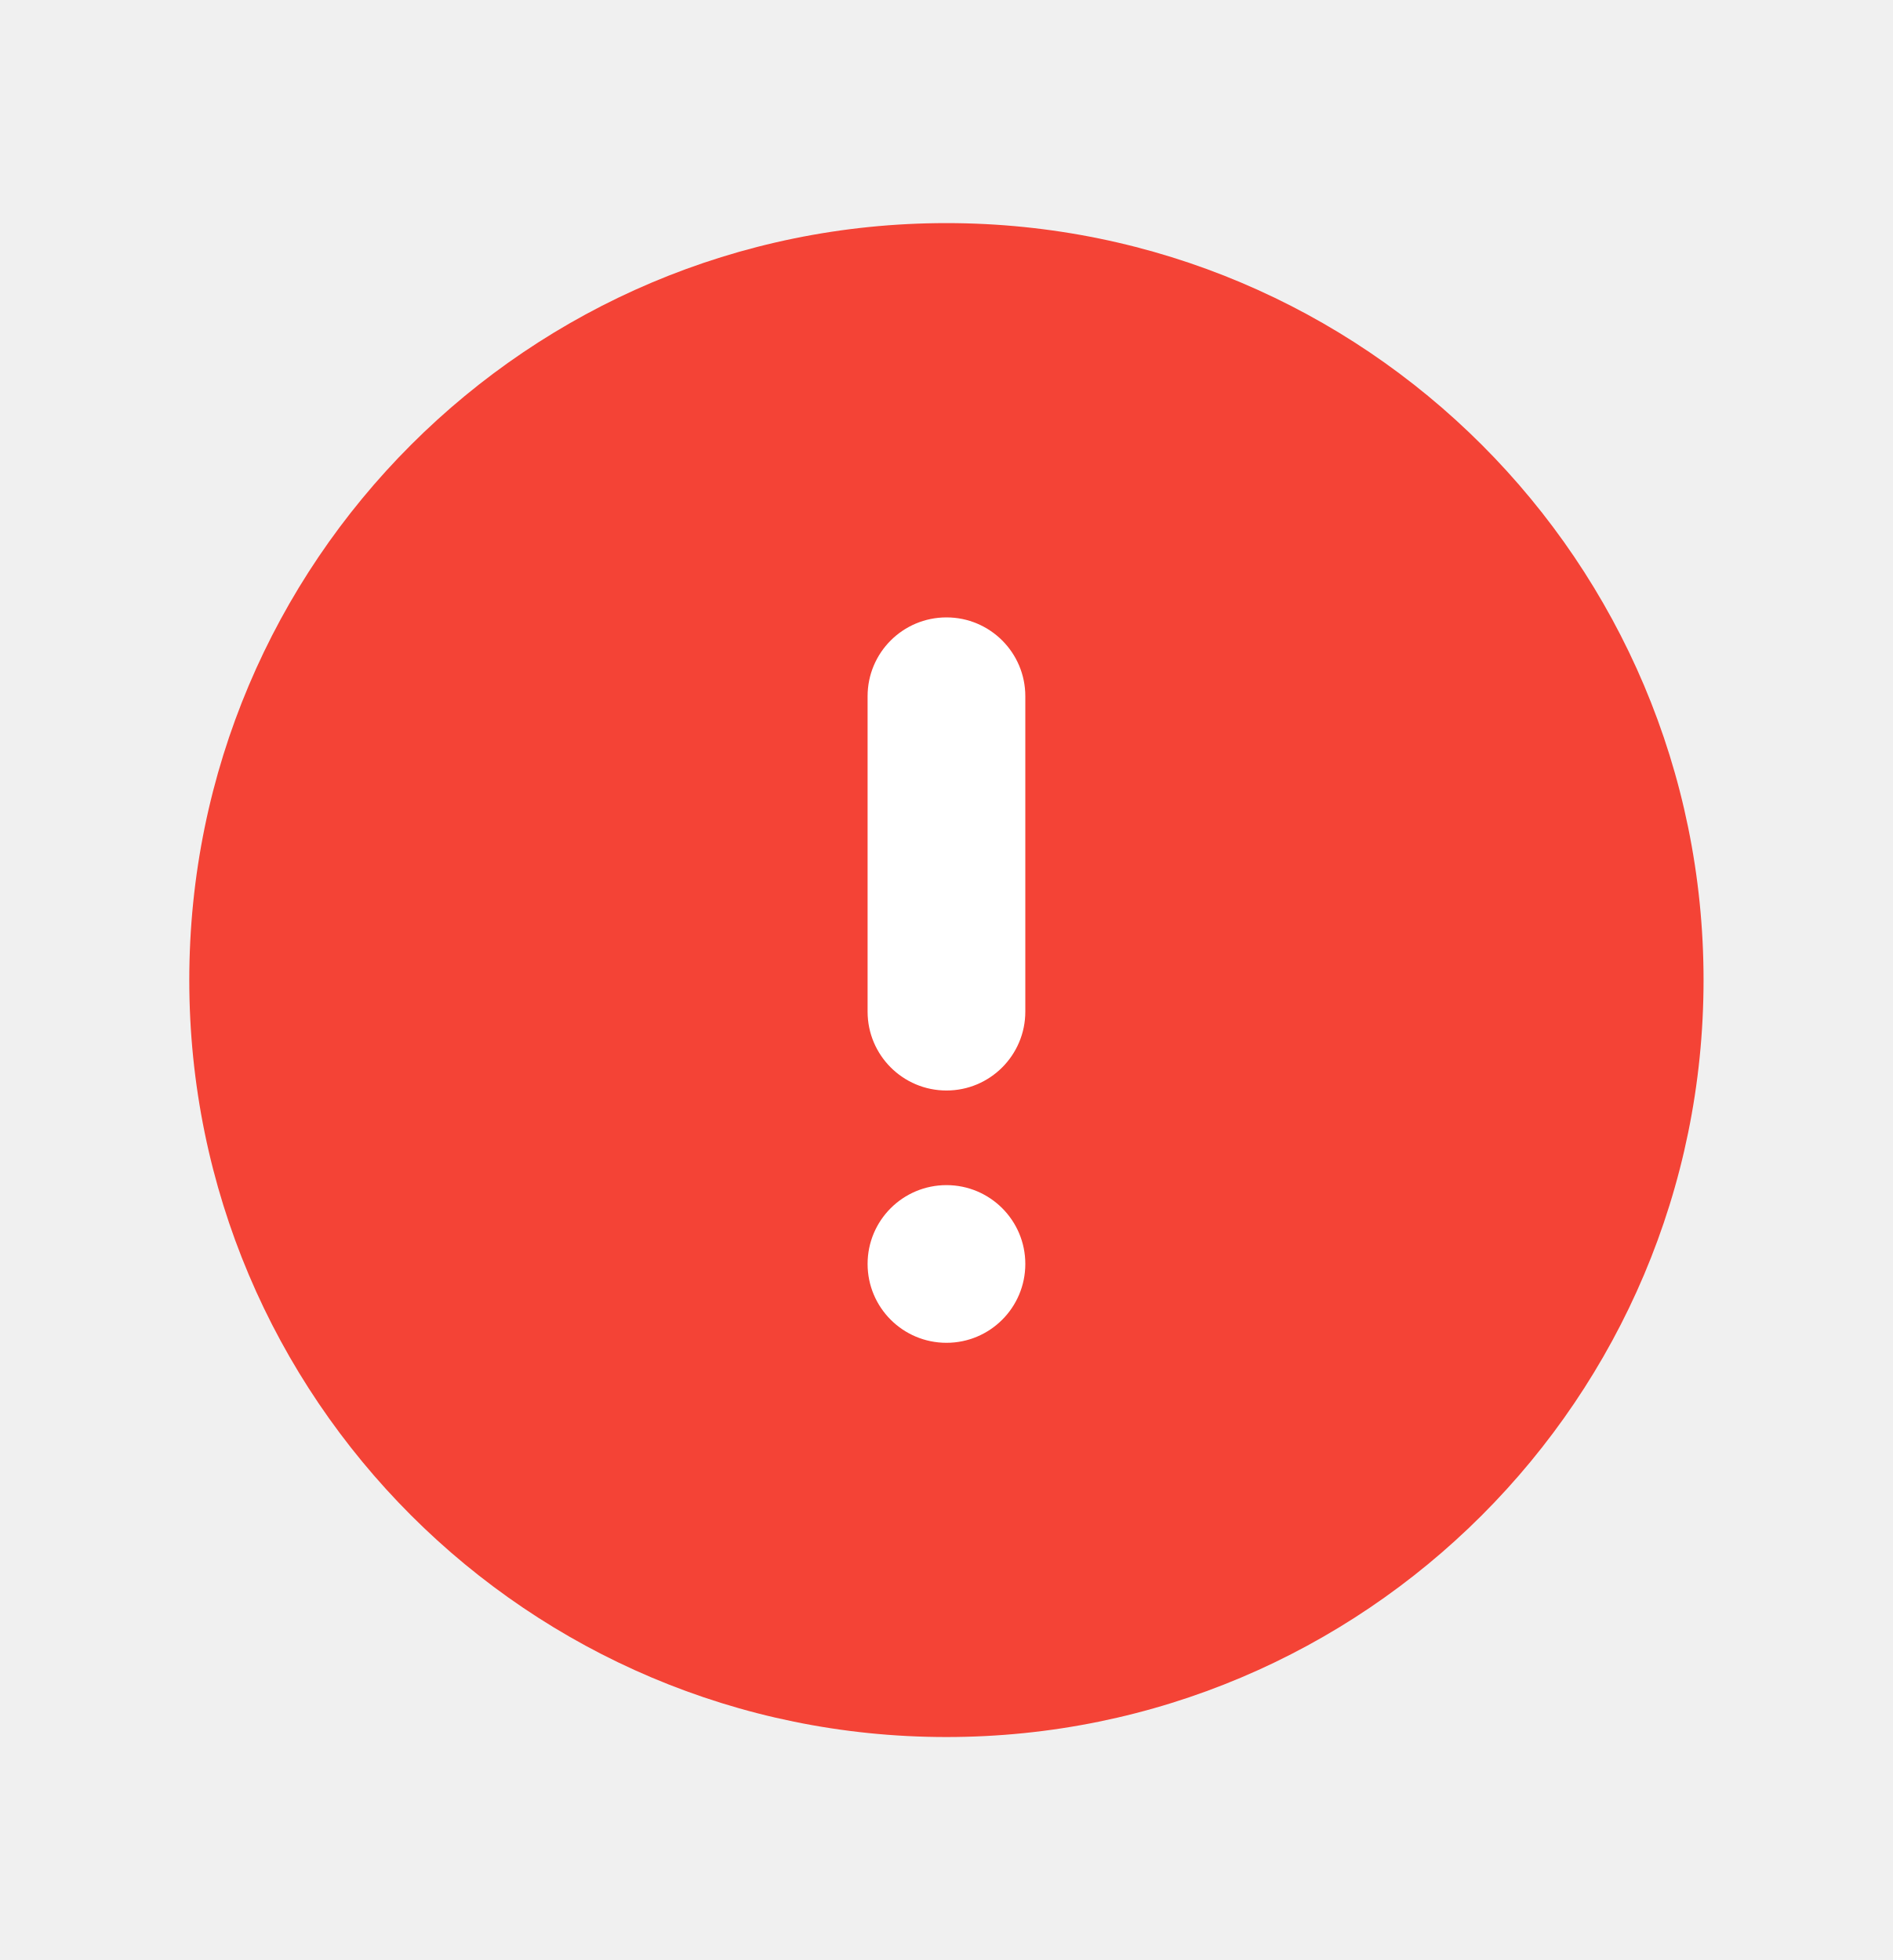
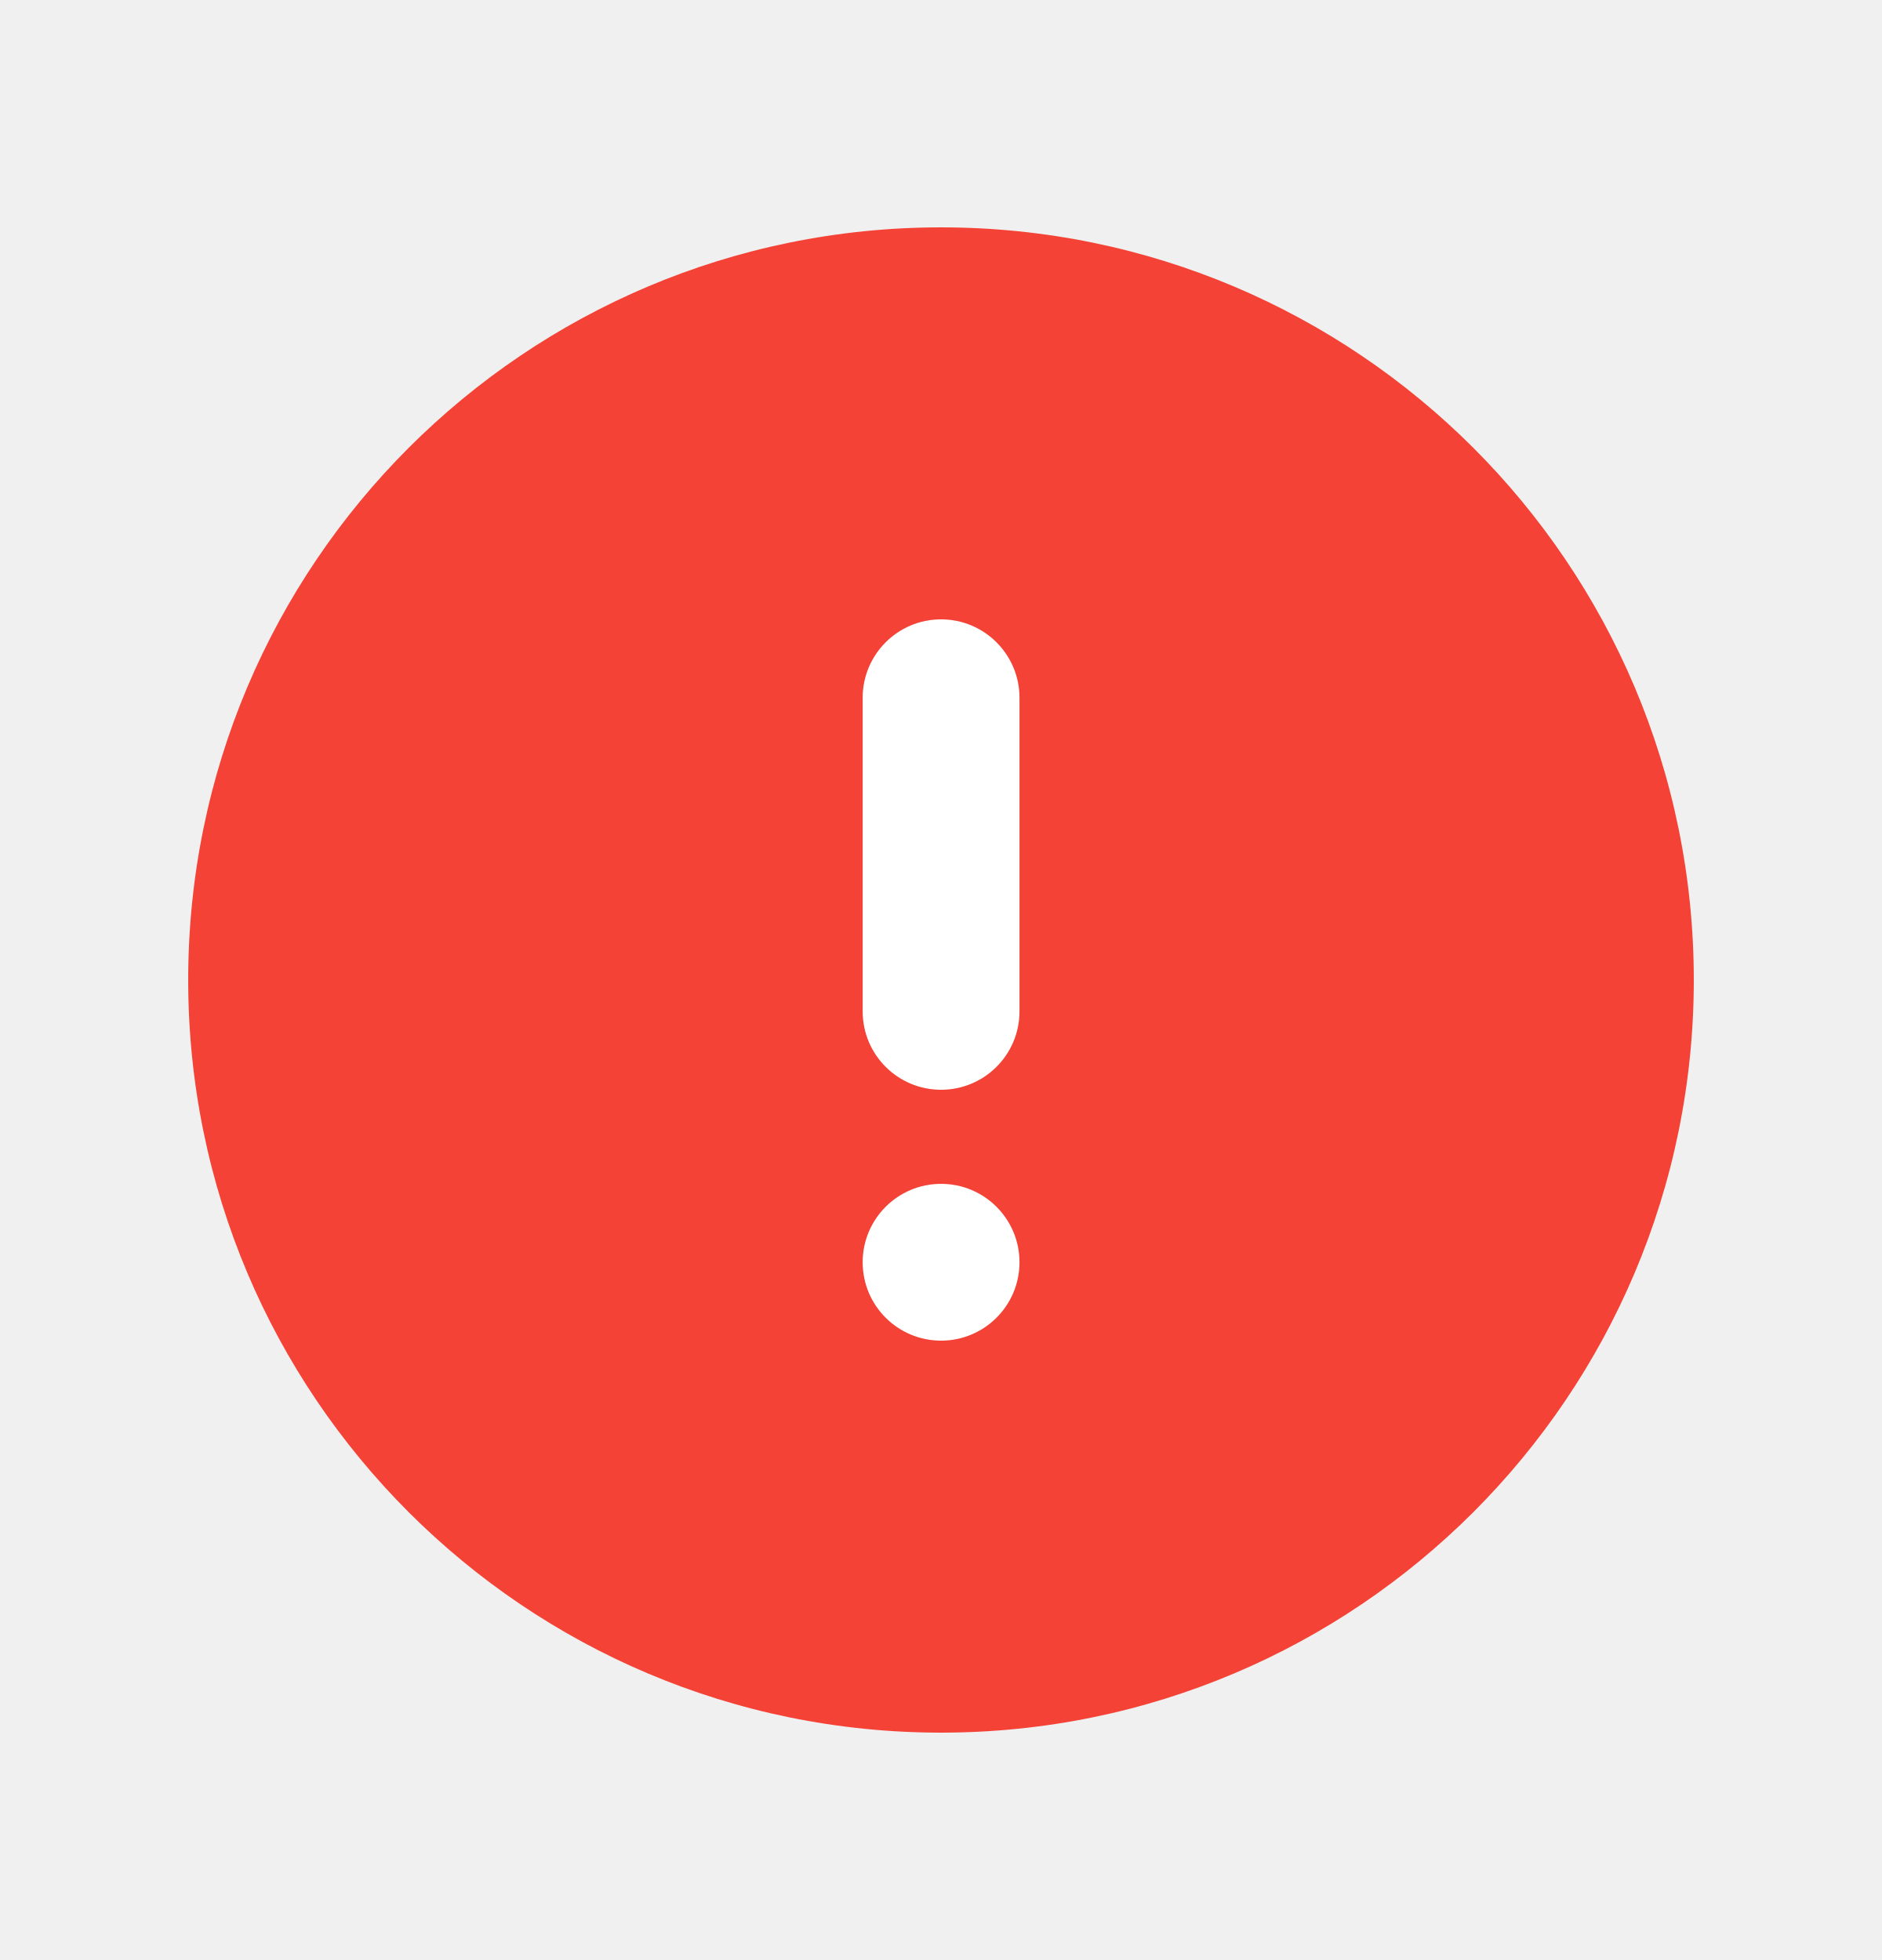
- <svg xmlns="http://www.w3.org/2000/svg" width="28" height="29" viewBox="0 0 28 29" fill="none">
-   <rect x="2.8" y="3.301" width="22.4" height="22.4" rx="11.2" fill="#F44336" />
-   <path fill-rule="evenodd" clip-rule="evenodd" d="M14.001 9.135C13.356 9.135 12.834 9.657 12.834 10.301V14.968C12.834 15.612 13.356 16.135 14.001 16.135C14.645 16.135 15.167 15.612 15.167 14.968V10.301C15.167 9.657 14.645 9.135 14.001 9.135ZM14.001 17.535C13.356 17.535 12.834 18.057 12.834 18.701C12.834 19.346 13.356 19.868 14.001 19.868C14.645 19.868 15.167 19.346 15.167 18.701C15.167 18.057 14.645 17.535 14.001 17.535Z" fill="white" />
+ <svg xmlns="http://www.w3.org/2000/svg" width="24" height="25" viewBox="0 0 24 25" fill="none">
+   <rect x="2.4" y="2.9" width="19.2" height="19.2" rx="9.6" fill="#F44336" />
+   <path fill-rule="evenodd" clip-rule="evenodd" d="M12.001 7.9C11.449 7.9 11.001 8.348 11.001 8.9V12.9C11.001 13.453 11.449 13.9 12.001 13.9C12.553 13.9 13.001 13.453 13.001 12.9V8.9C13.001 8.348 12.553 7.9 12.001 7.9ZM12.001 15.1C11.449 15.1 11.001 15.548 11.001 16.1C11.001 16.653 11.449 17.1 12.001 17.1C12.553 17.1 13.001 16.653 13.001 16.1C13.001 15.548 12.553 15.1 12.001 15.1Z" fill="white" />
</svg>
